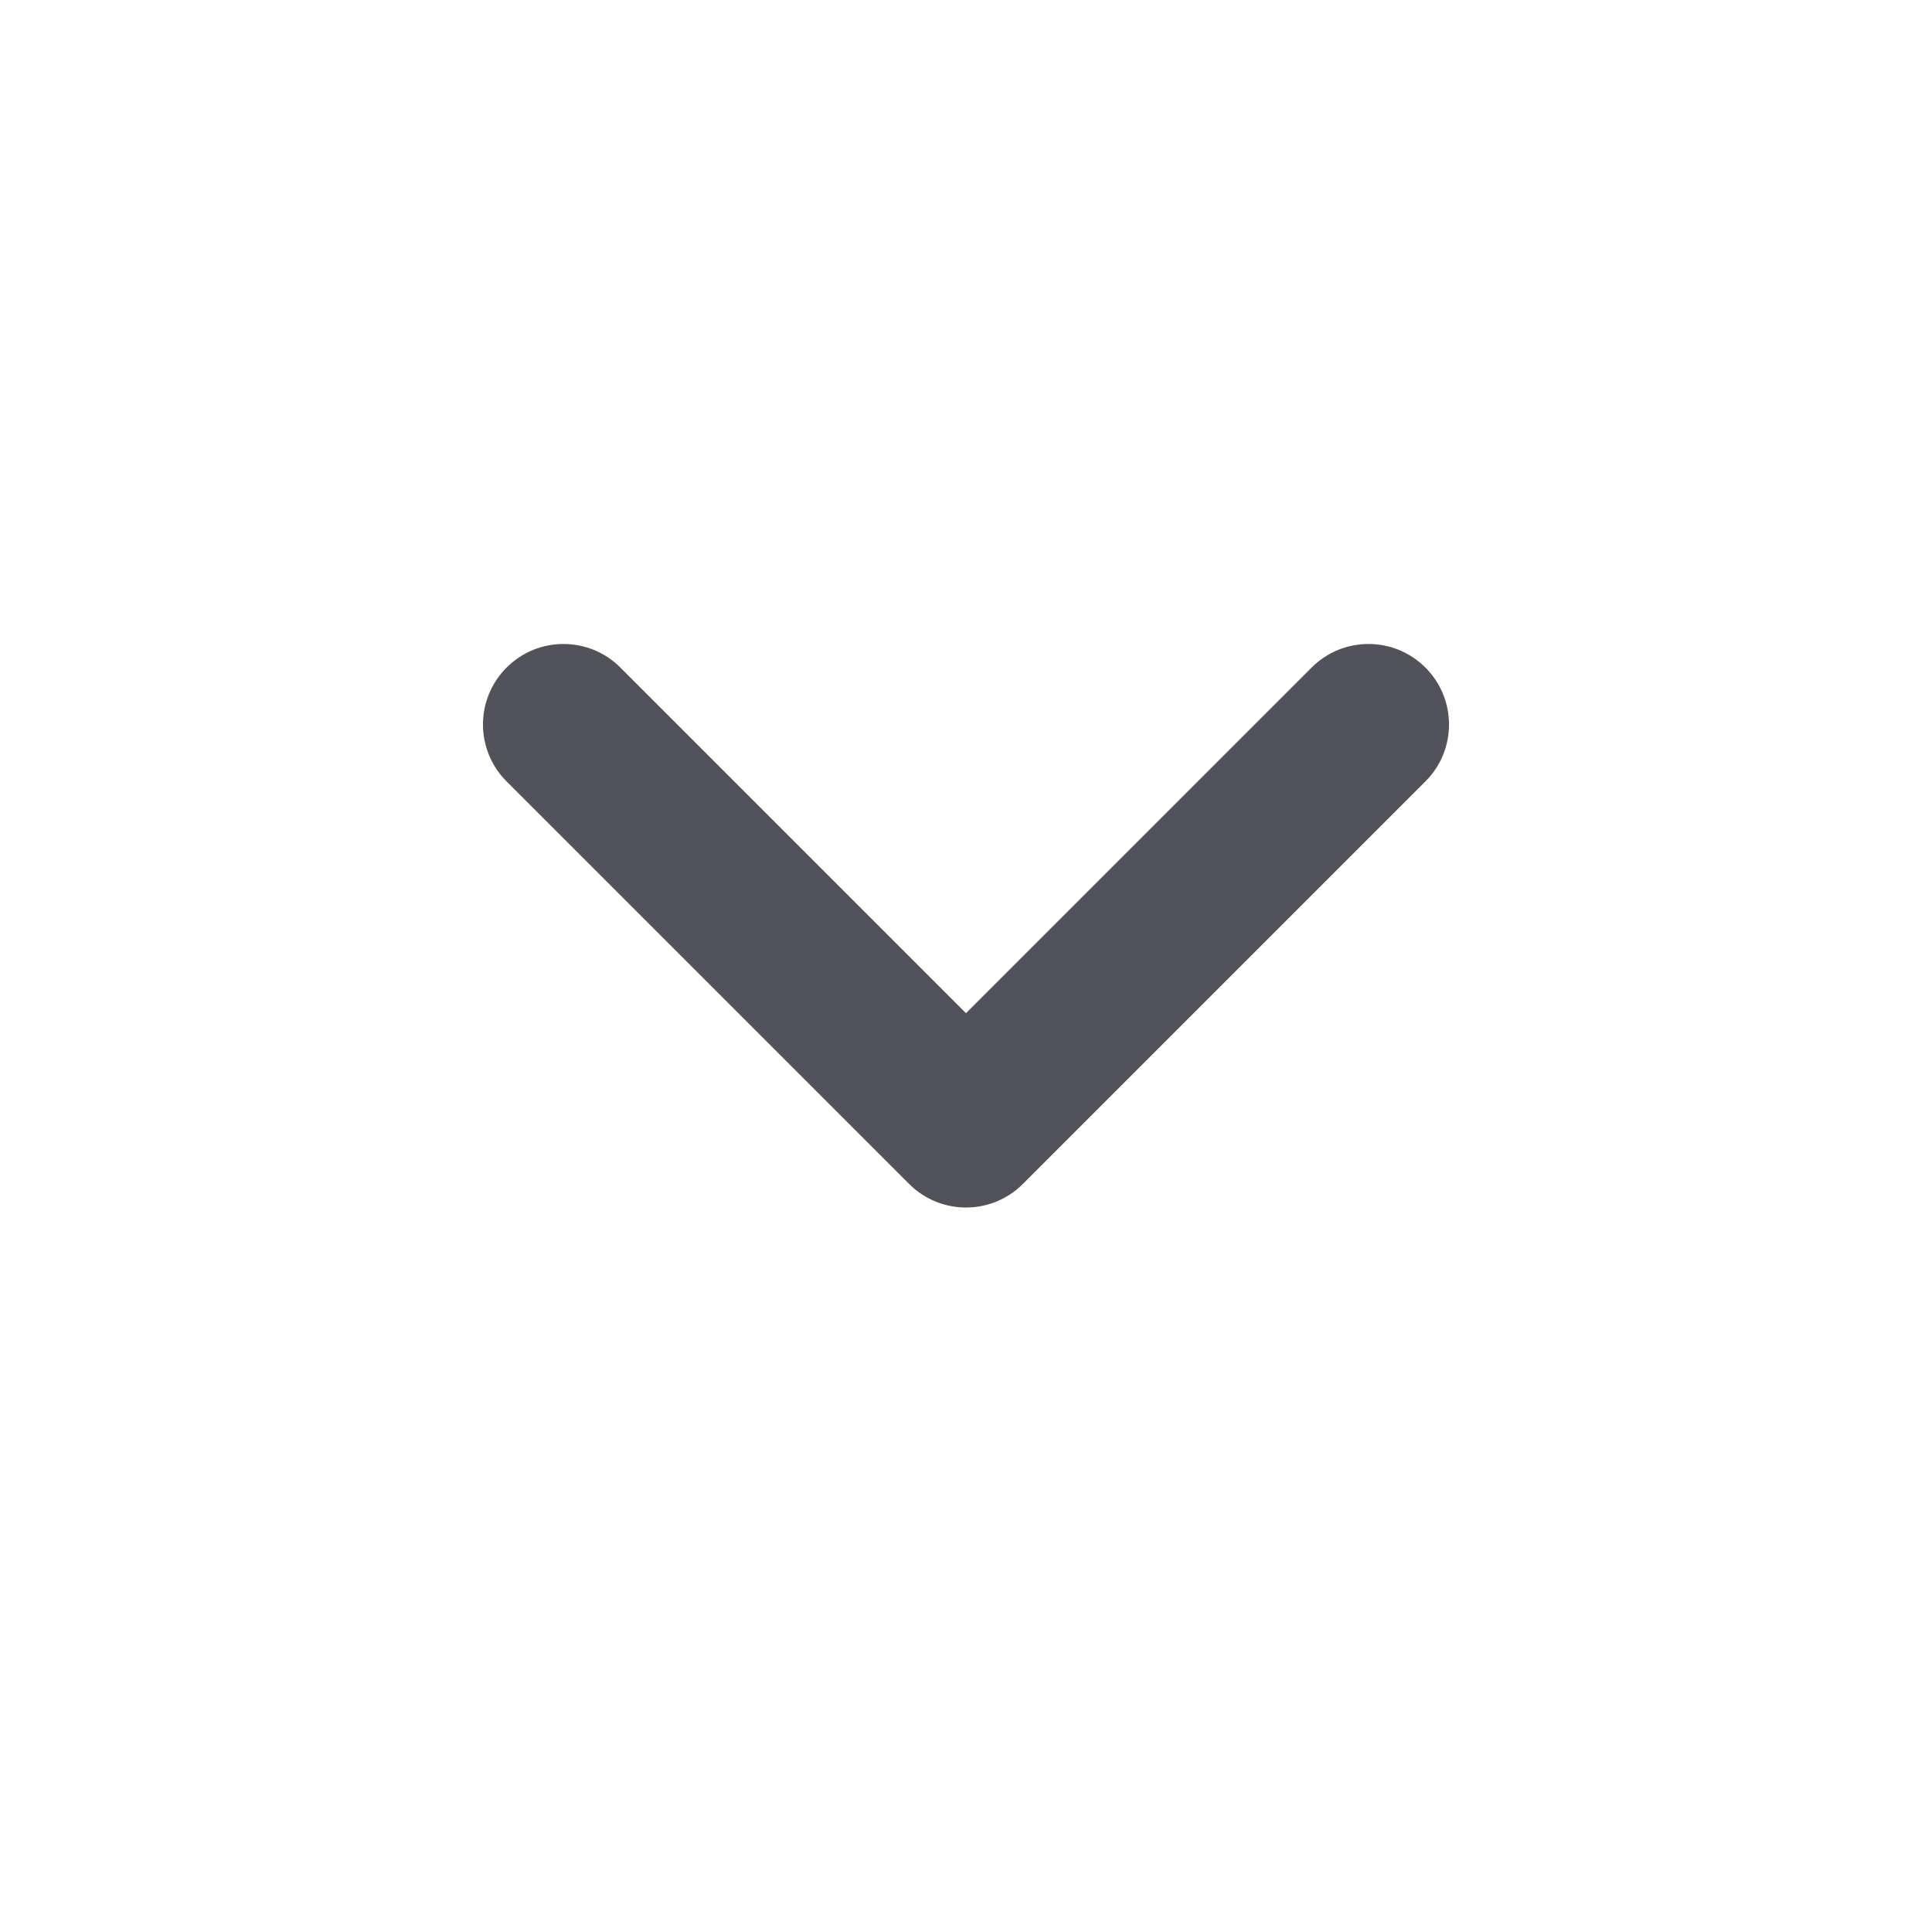
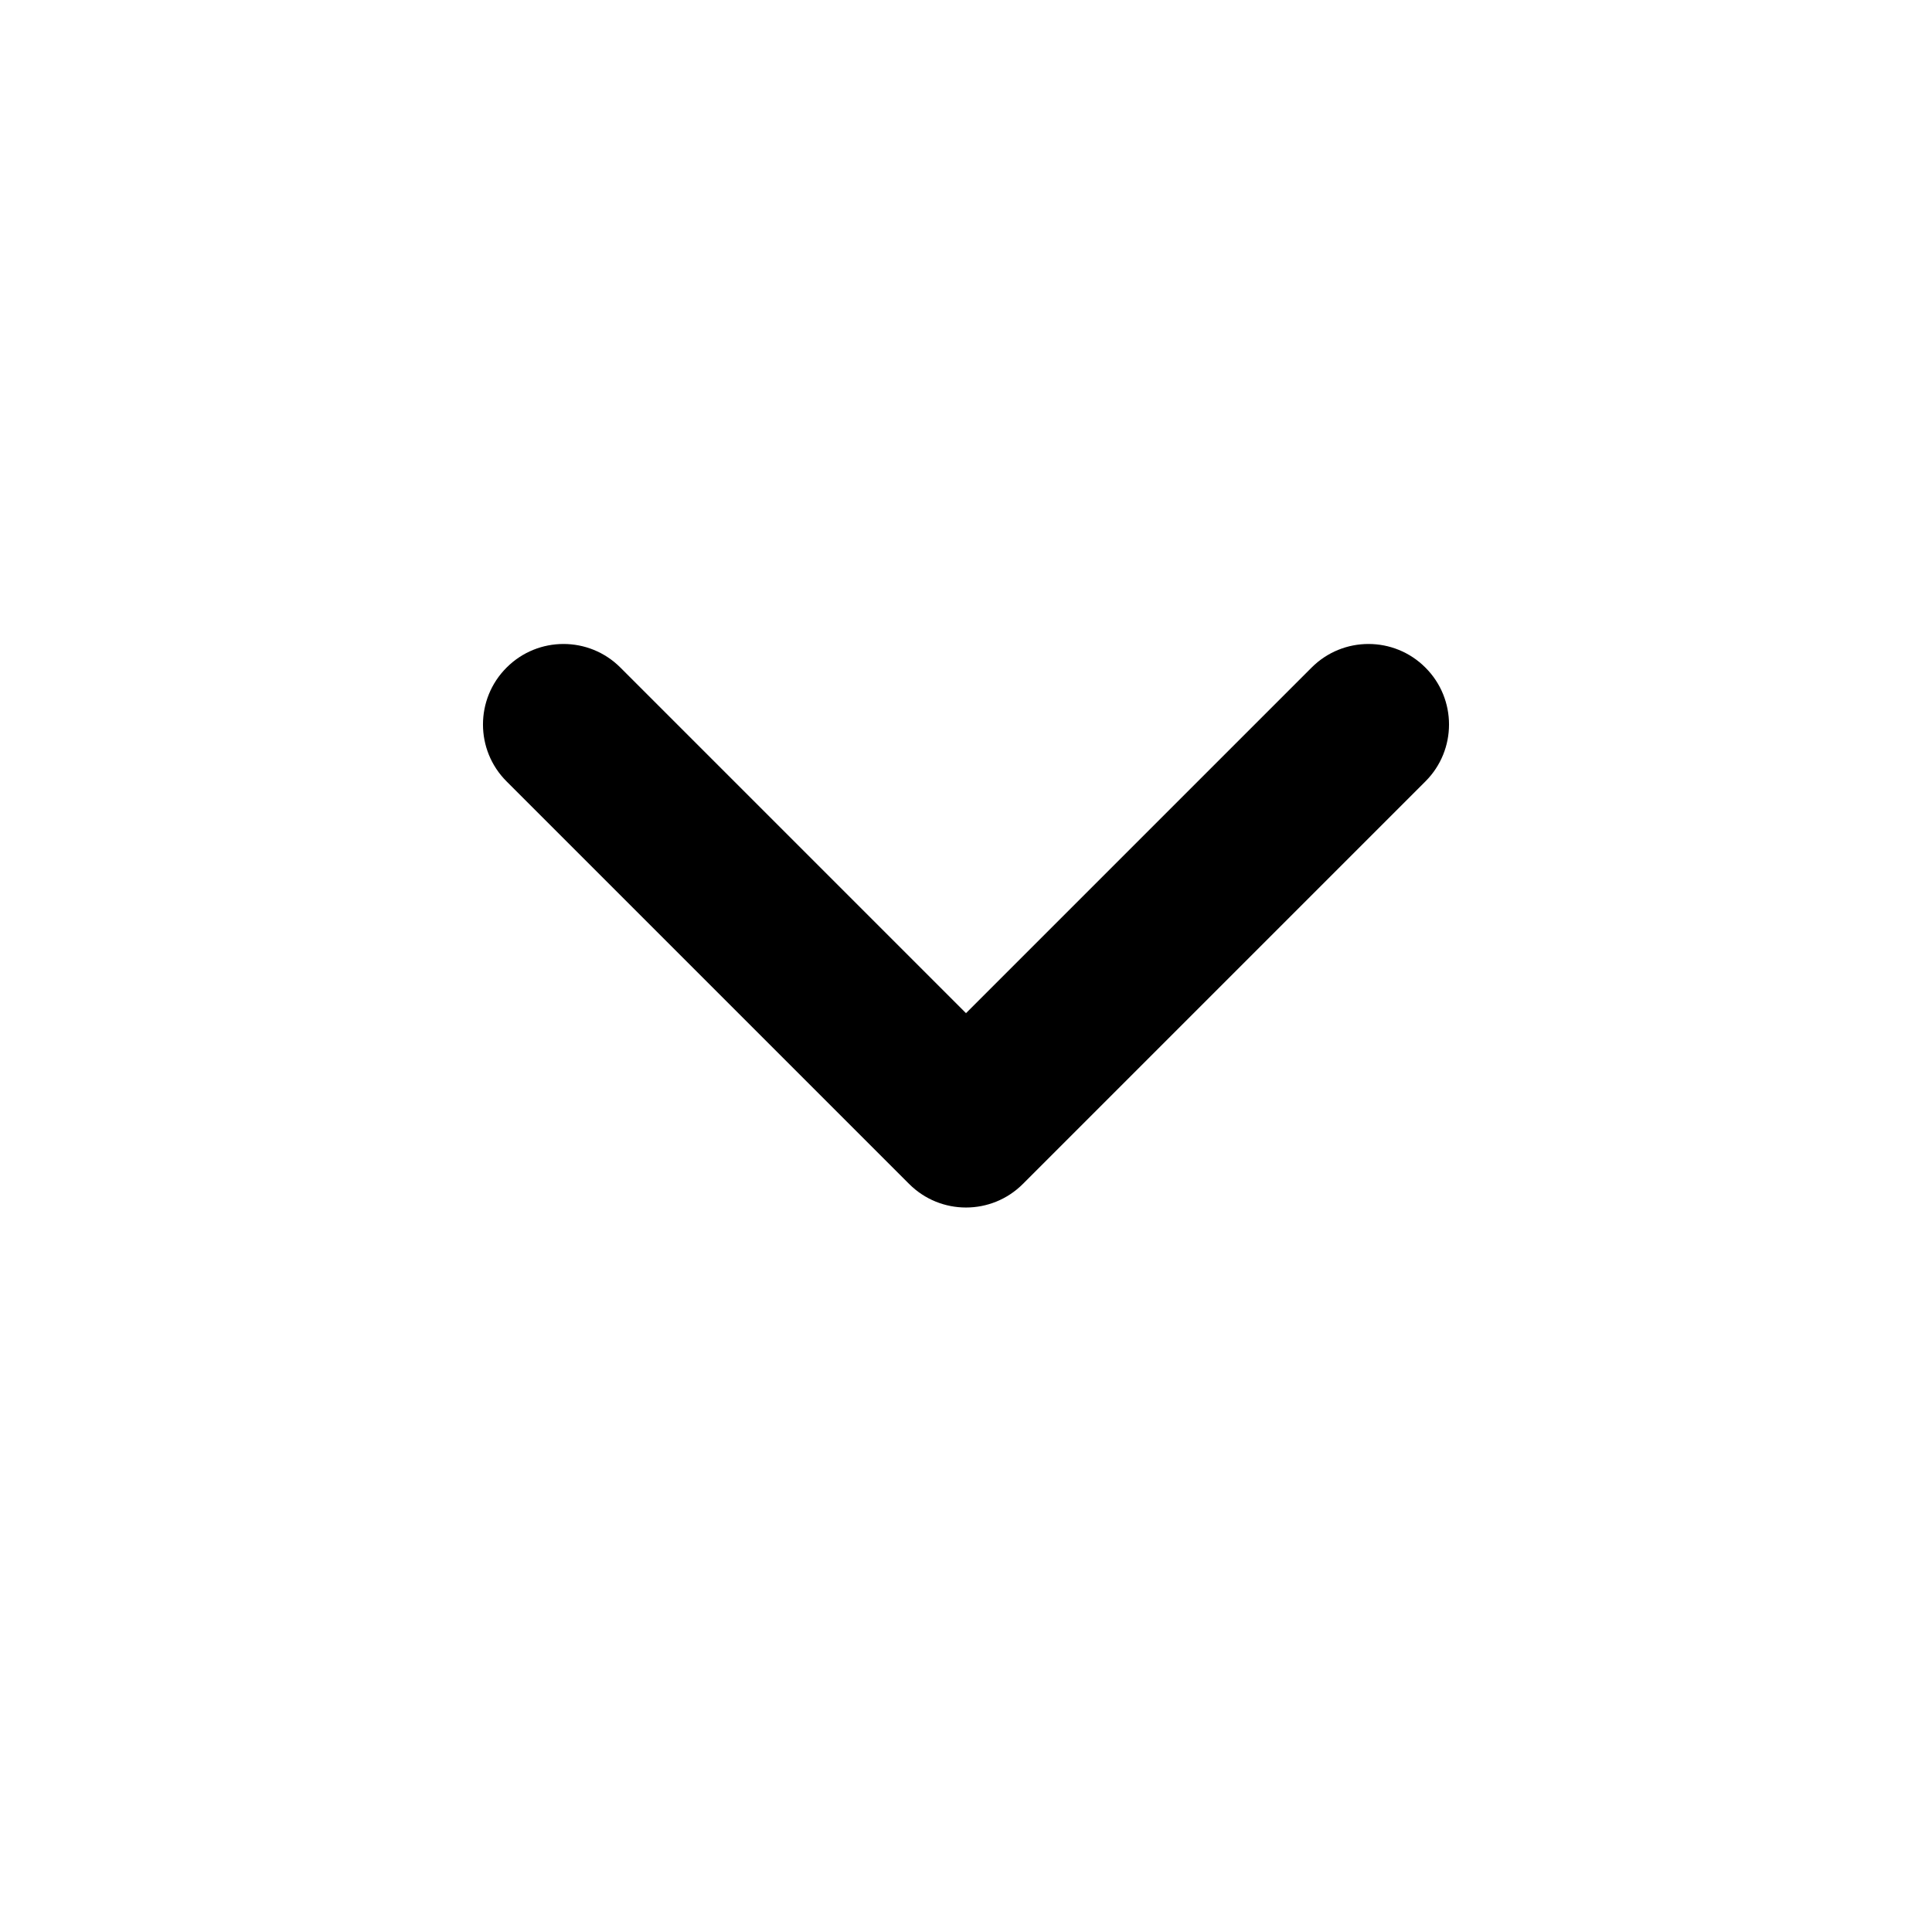
- <svg xmlns="http://www.w3.org/2000/svg" width="800px" height="800px" viewBox="0 0 24 24" fill="none">
-   <path fill-rule="evenodd" clip-rule="evenodd" d="M12.707 14.707C12.317 15.098 11.683 15.098 11.293 14.707L6.293 9.707C5.902 9.317 5.902 8.683 6.293 8.293C6.683 7.902 7.317 7.902 7.707 8.293L12 12.586L16.293 8.293C16.683 7.902 17.317 7.902 17.707 8.293C18.098 8.683 18.098 9.317 17.707 9.707L12.707 14.707Z" fill="#52525B" />
+ <svg xmlns="http://www.w3.org/2000/svg" width="800px" height="800px" viewBox="0 0 24 24" fill="black">
+   <path fill-rule="evenodd" clip-rule="evenodd" d="M12.707 14.707C12.317 15.098 11.683 15.098 11.293 14.707L6.293 9.707C5.902 9.317 5.902 8.683 6.293 8.293C6.683 7.902 7.317 7.902 7.707 8.293L12 12.586L16.293 8.293C16.683 7.902 17.317 7.902 17.707 8.293C18.098 8.683 18.098 9.317 17.707 9.707L12.707 14.707Z" fill="black" />
</svg>
